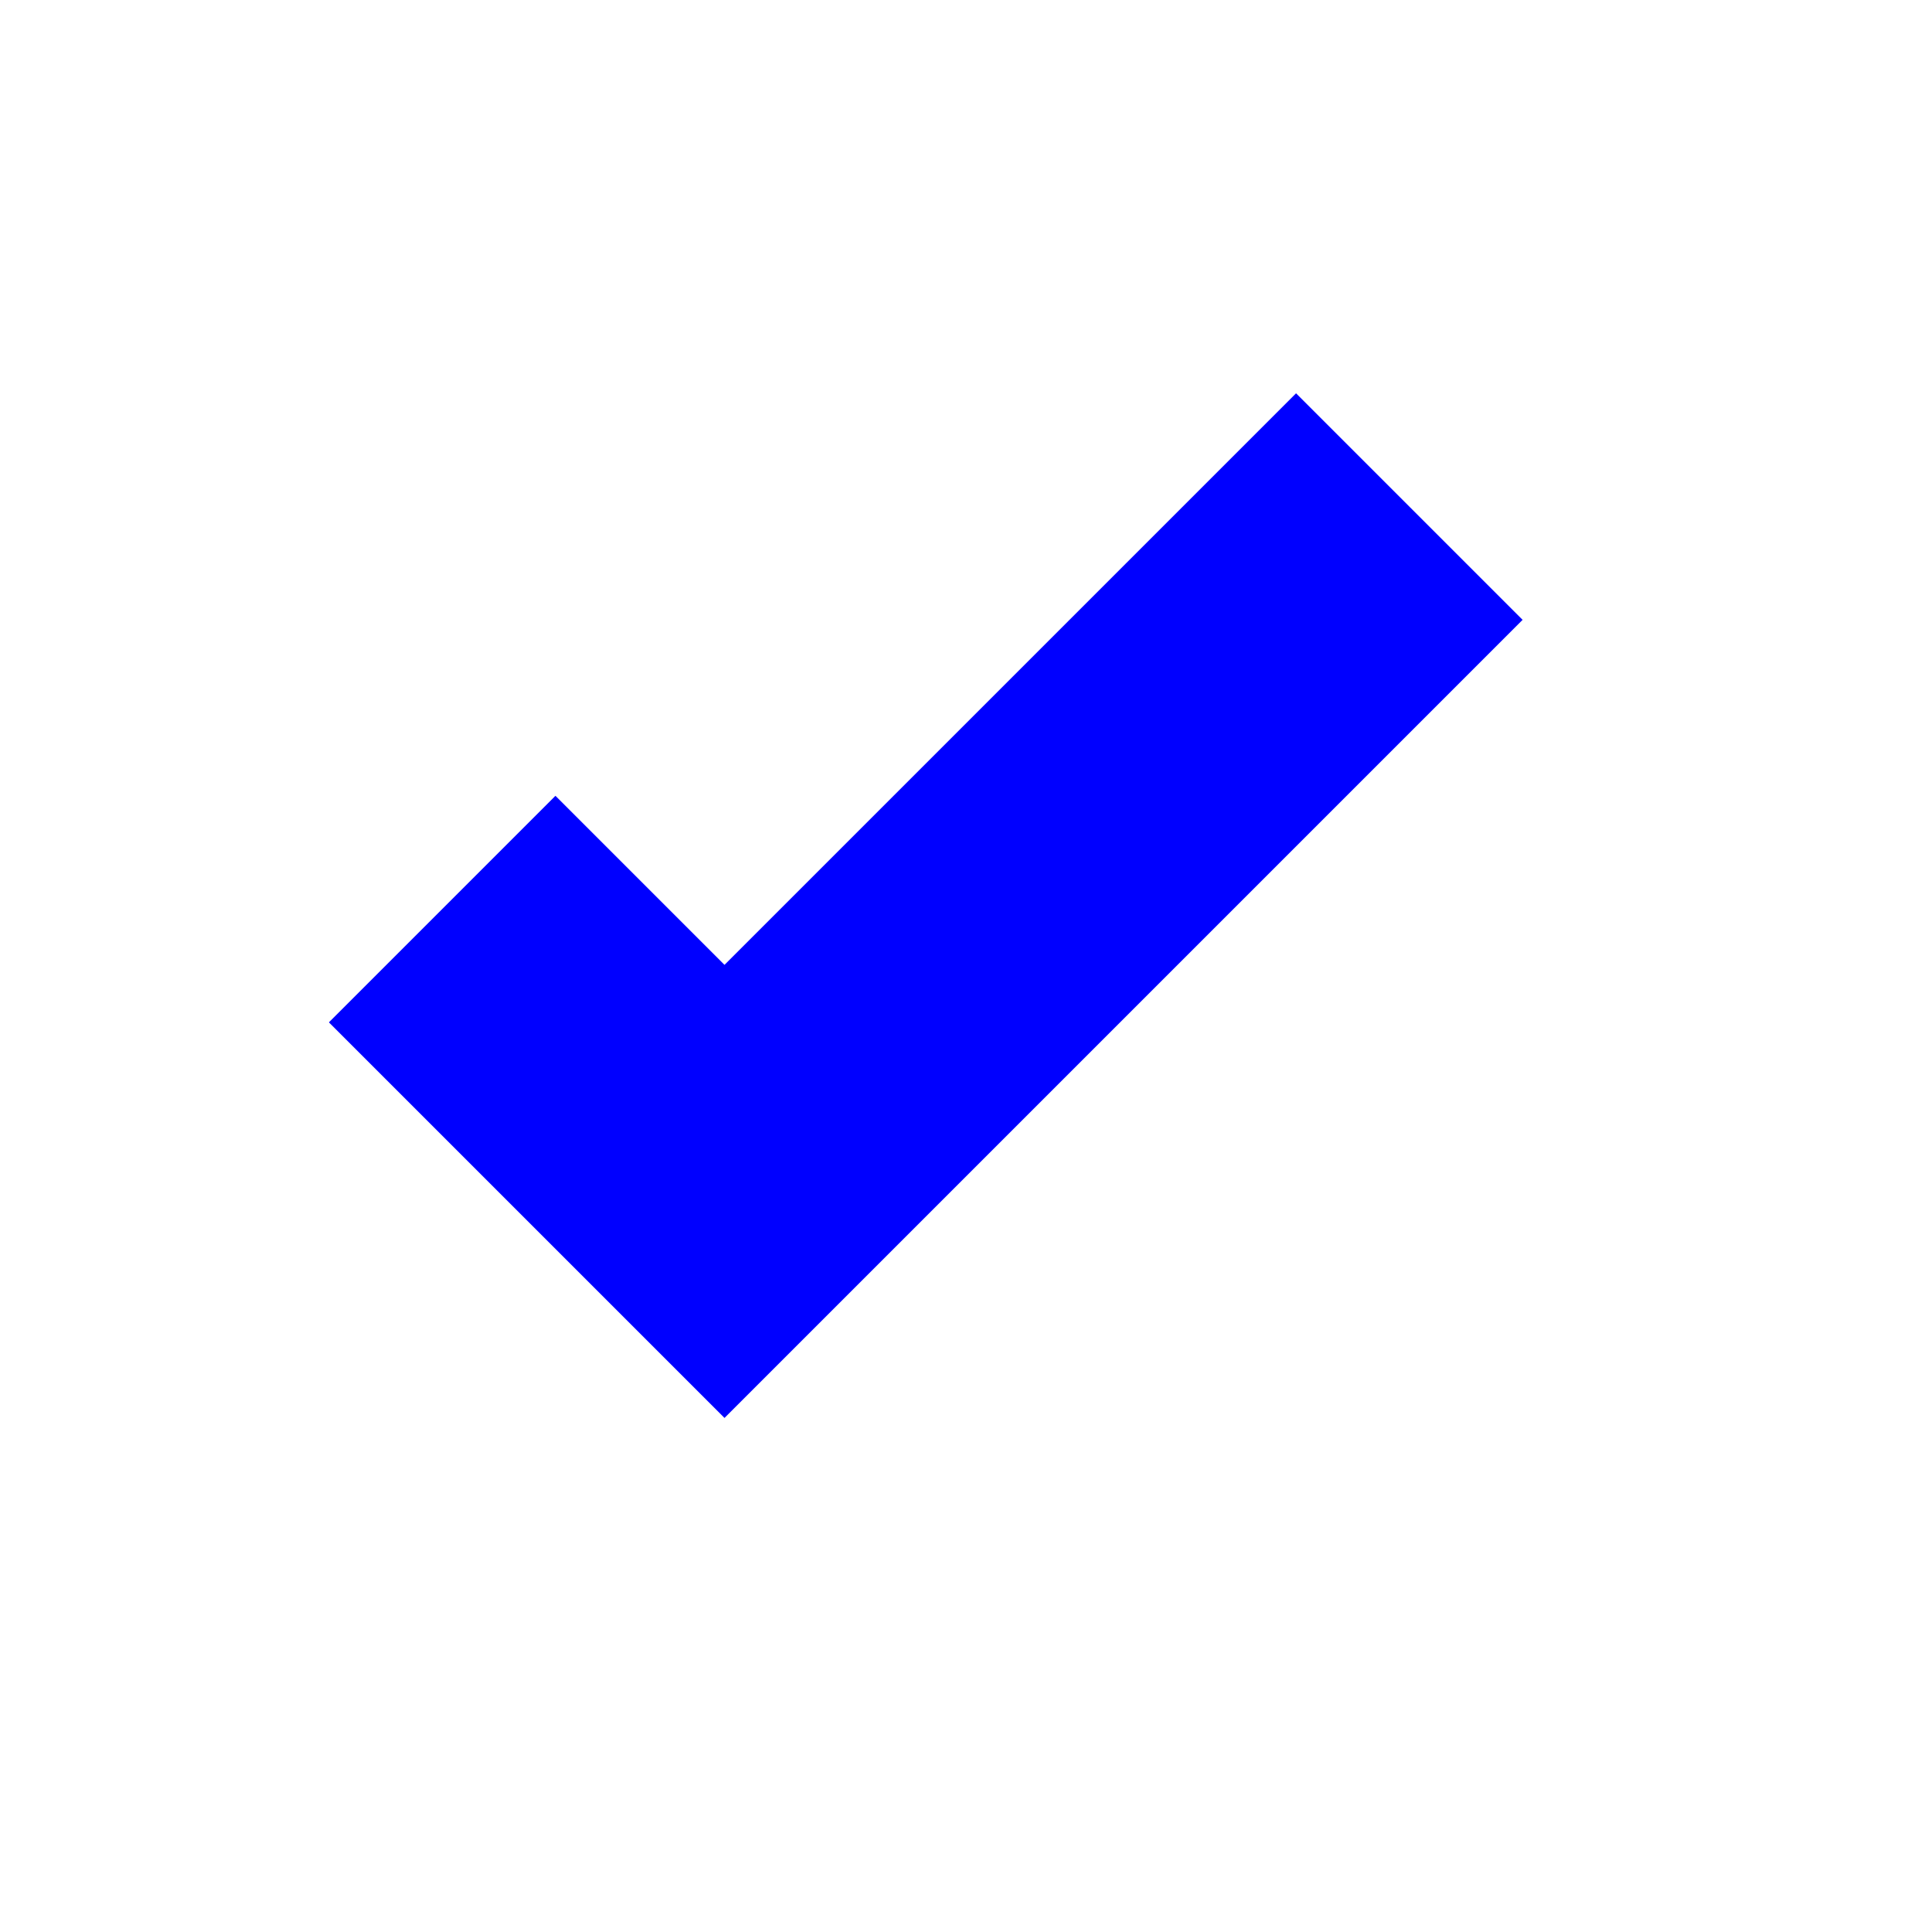
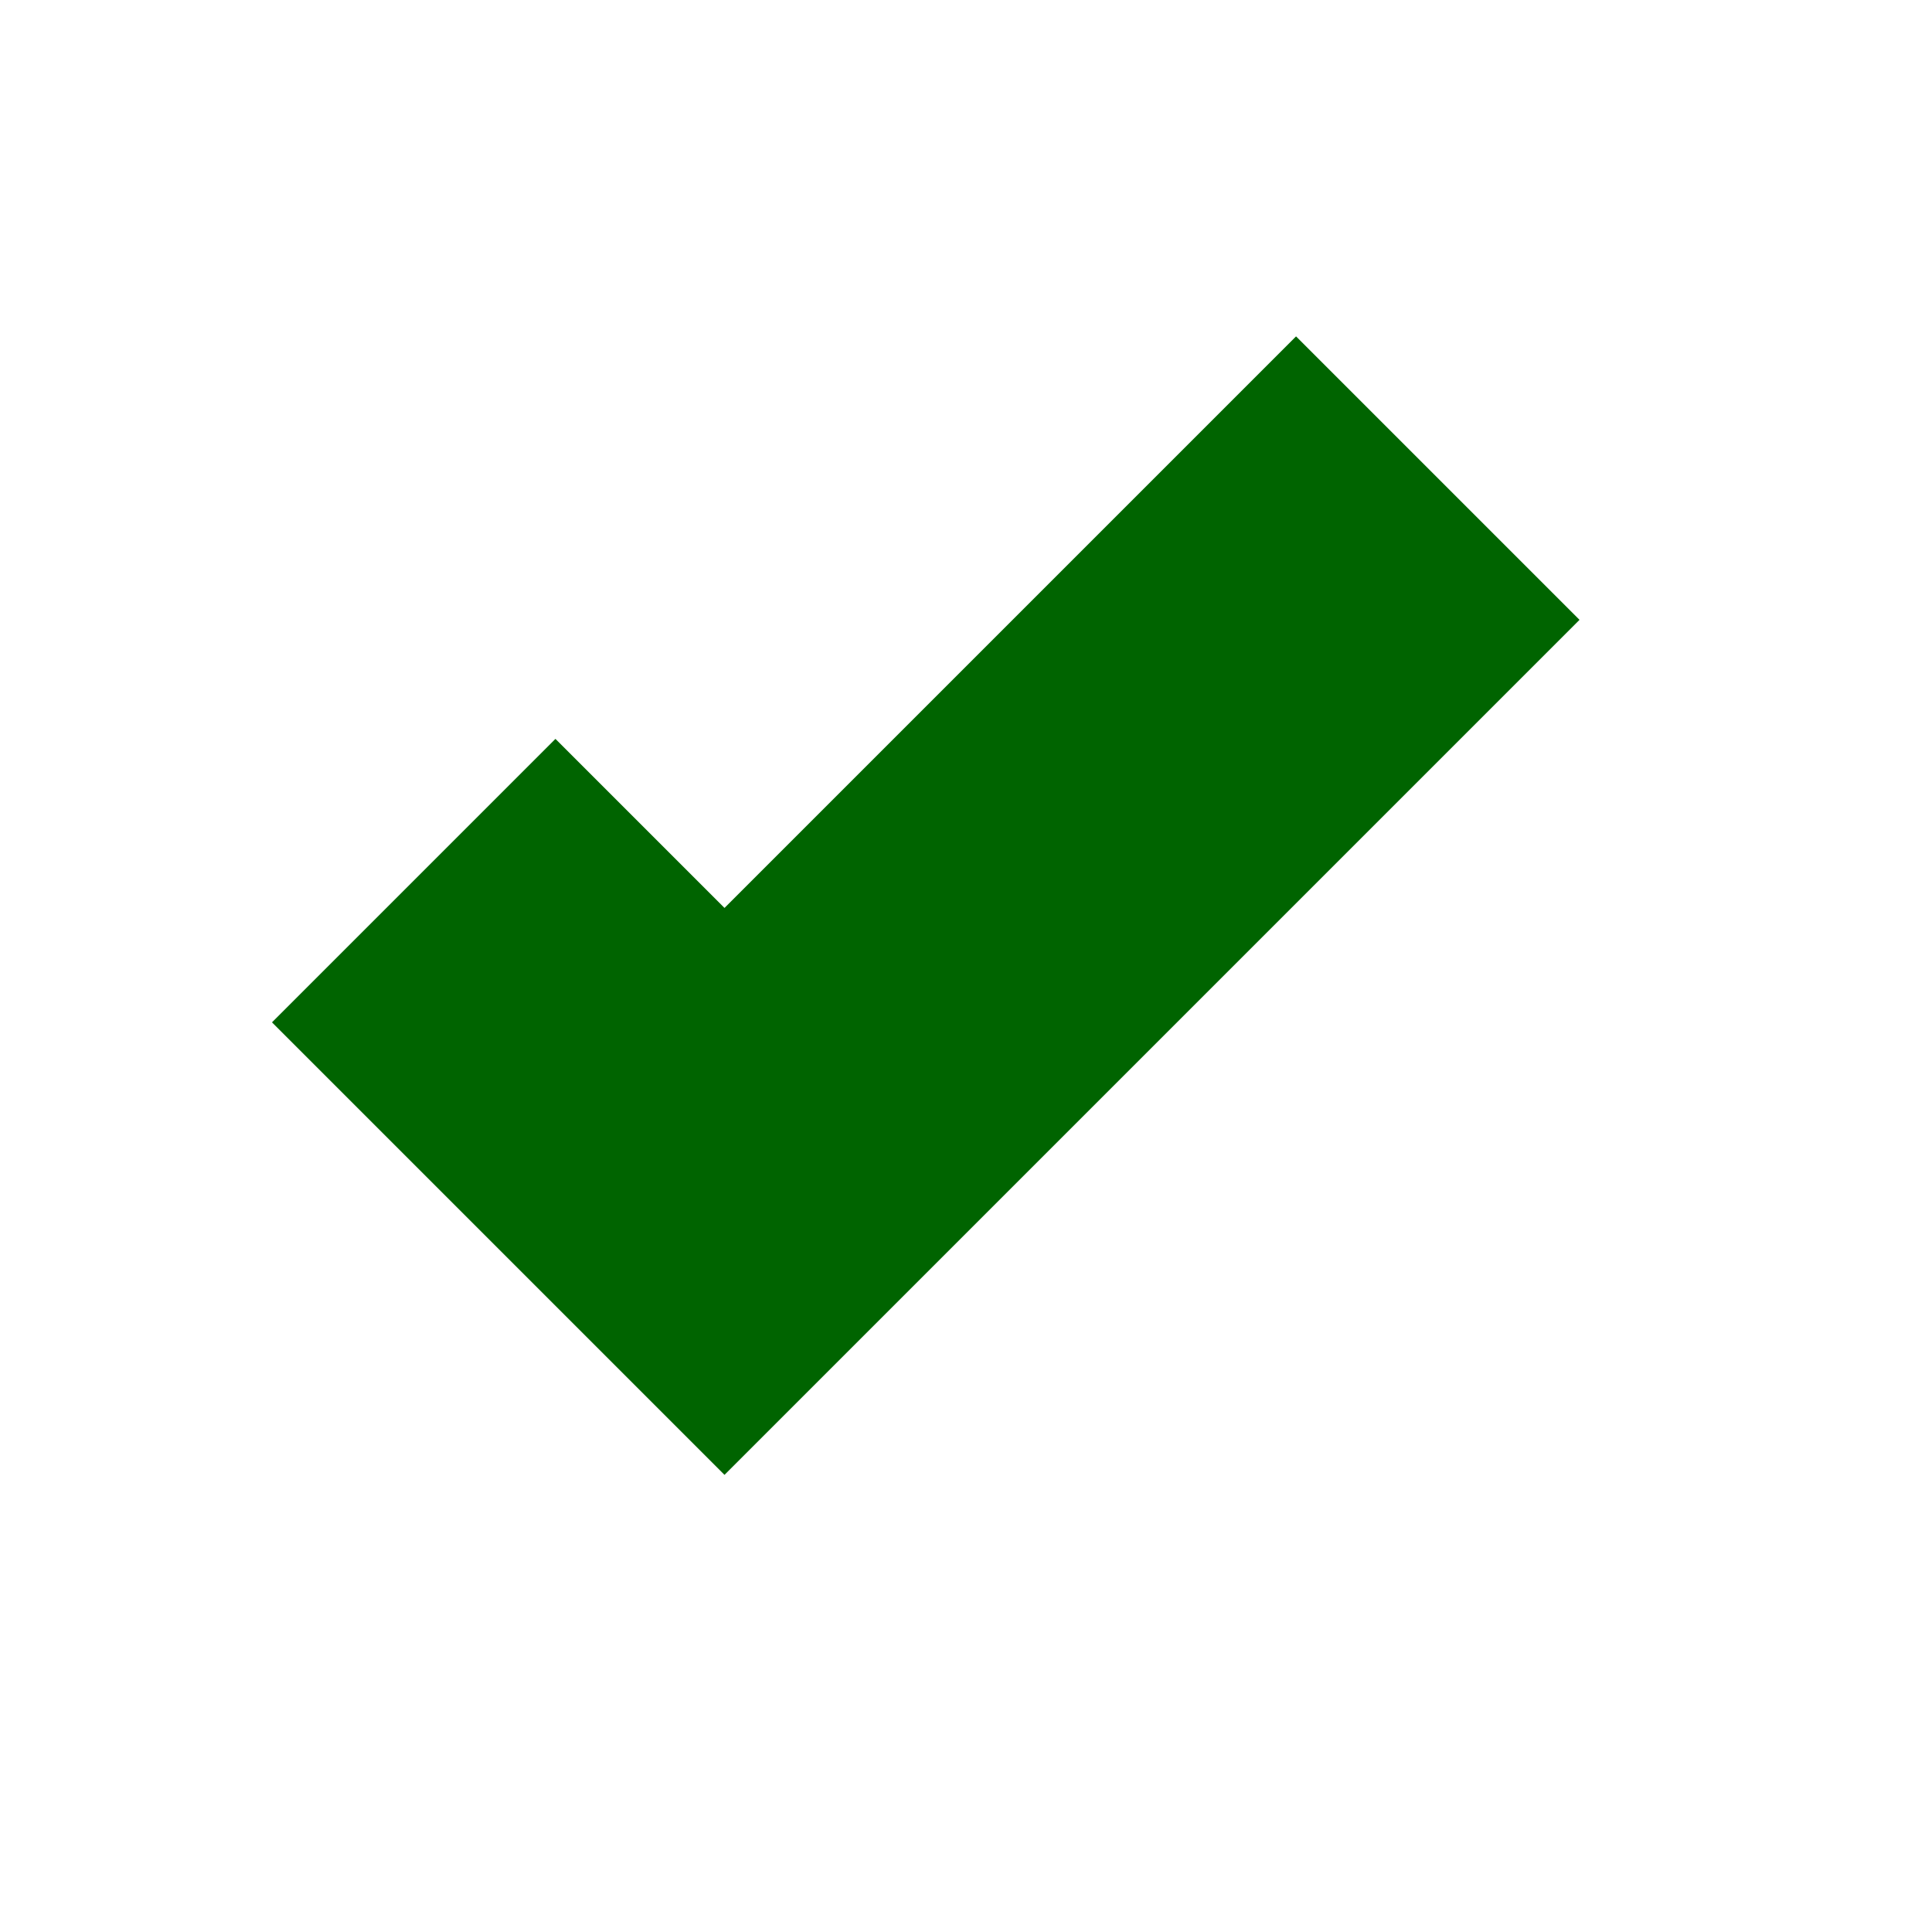
<svg xmlns="http://www.w3.org/2000/svg" viewBox="0 0 24 24" width="24" height="24">
  <path d="M0 0h24v24H0z" fill="none" />
-   <path d="M9 16.2l-3.5-3.5 1.4-1.4 2.1 2.1 7.1-7.1 1.4 1.4L9 16.2z" fill="blue" stroke="blue" stroke-width="2" />
+   <path d="M9 16.2l-3.5-3.5 1.4-1.4 2.1 2.1 7.1-7.1 1.4 1.4L9 16.2z" fill="#006400" stroke="#006400" stroke-width="3" />
</svg>
